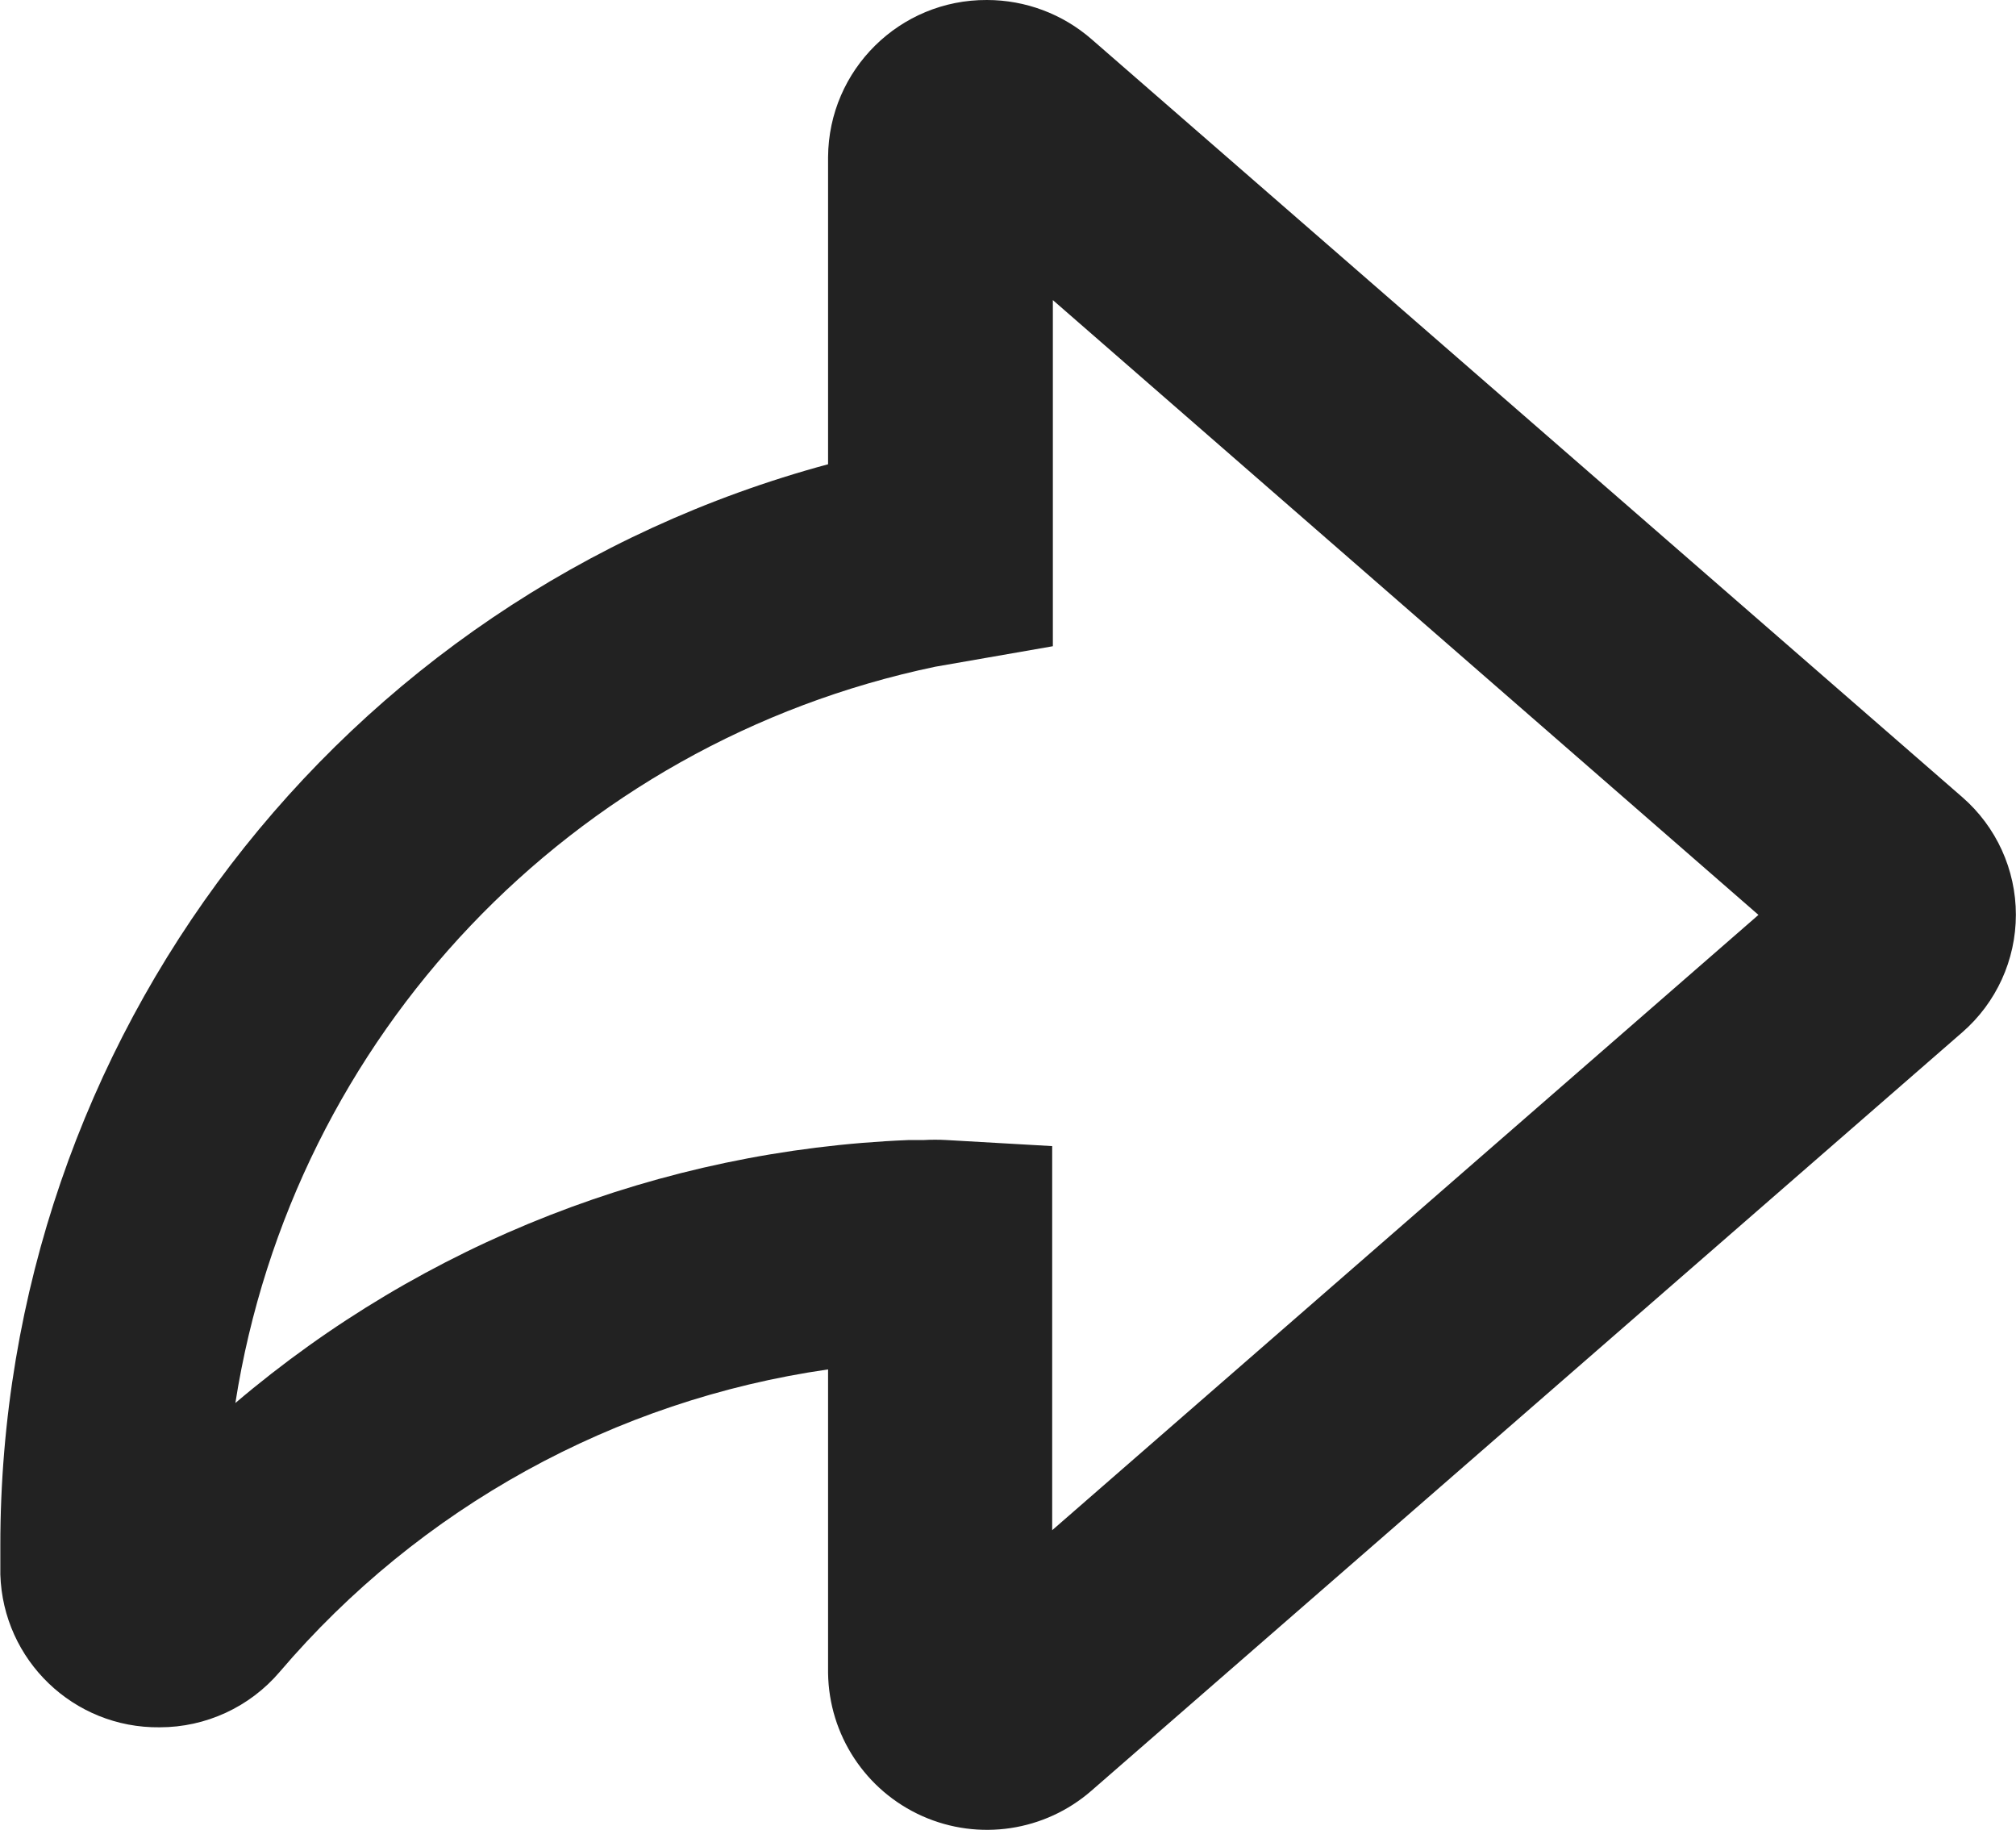
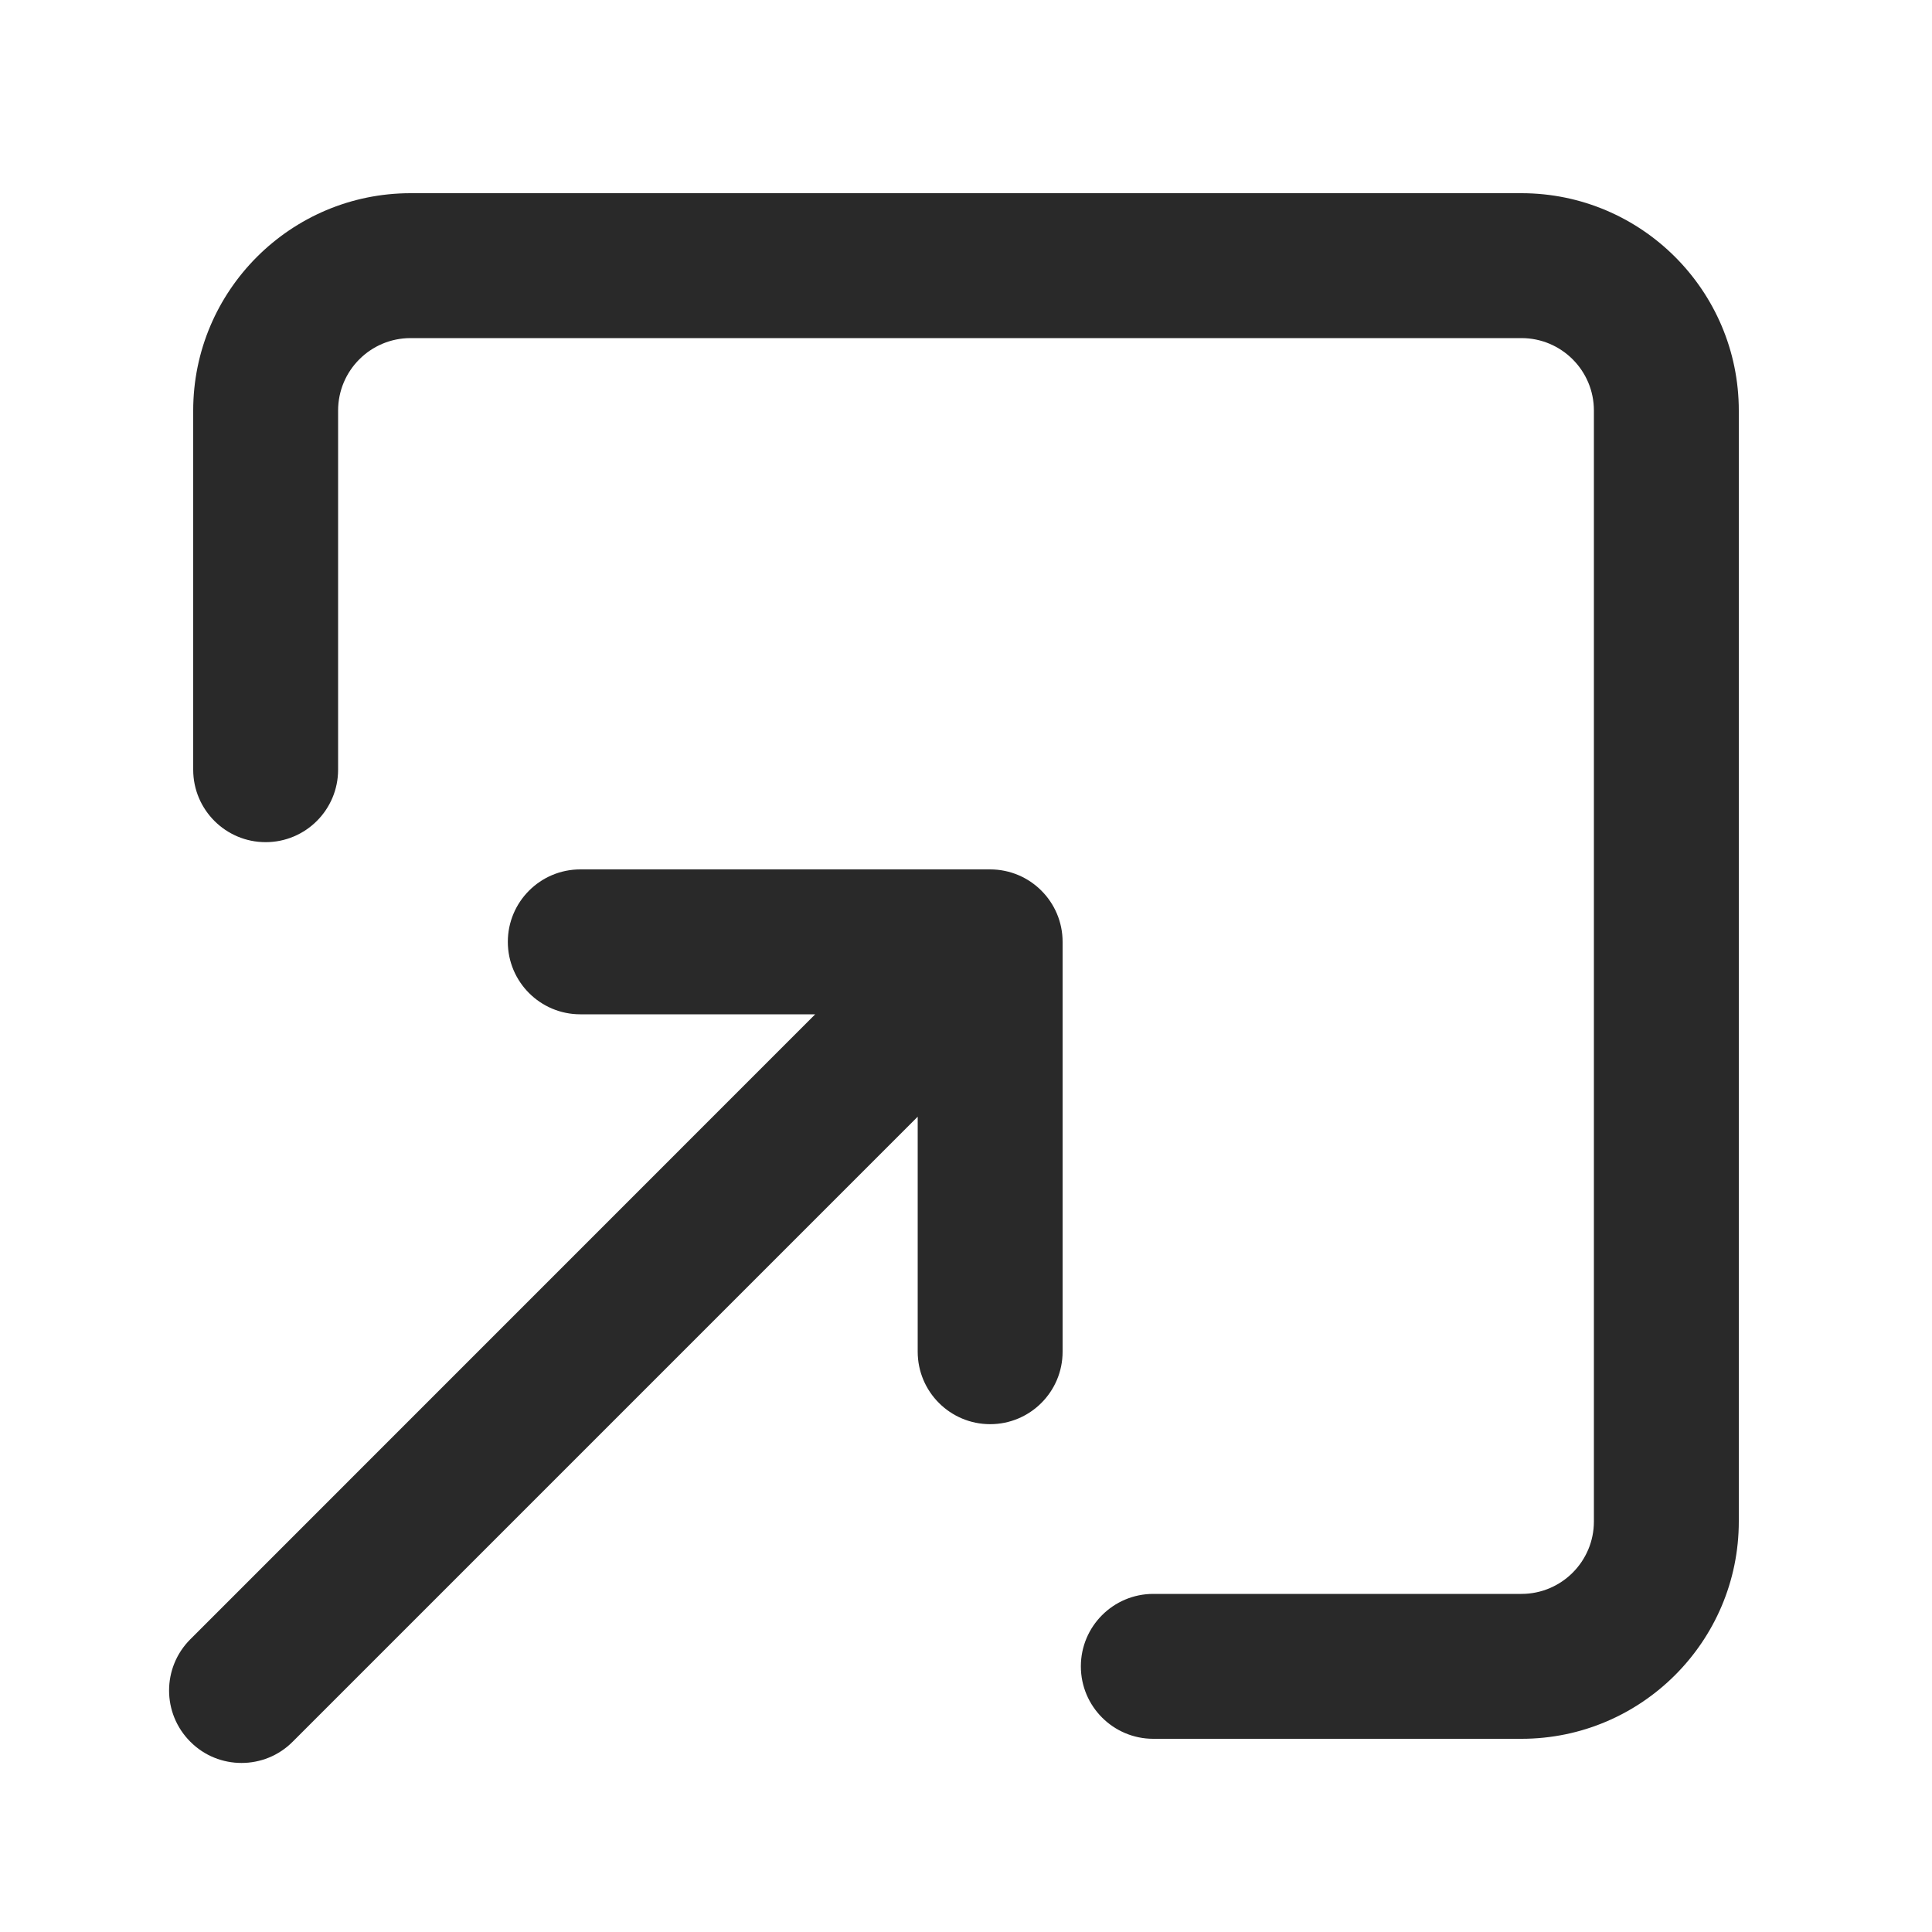
- <svg xmlns="http://www.w3.org/2000/svg" width="12" height="10.891" viewBox="0 0 12 10.891">
-   <path id="Path_607740" data-name="Path 607740" d="M5.625,1.43a.948.948,0,0,1,.622.233L11.43,6.174a.927.927,0,0,1,0,1.4L6.247,12.087a.946.946,0,0,1-1.568-.7V9.58a5.278,5.278,0,0,0-3.264,1.8.938.938,0,0,1-.715.33A.938.938,0,0,1-.248,10.8q0-.085,0-.17A6.663,6.663,0,0,1,4.679,4.193V2.364A.941.941,0,0,1,5.625,1.43Zm4.592,5.445-4.2-3.659v2.06l-.7.122A5.319,5.319,0,0,0,1.151,9.78,6.6,6.6,0,0,1,5.157,8.215l.09,0a1.224,1.224,0,0,1,.138,0l.628.036v2.286Z" transform="translate(0.25 -1.43)" fill="#222" />
+ <svg xmlns="http://www.w3.org/2000/svg" width="20" height="20" viewBox="0 0 20 20" fill="none">
+   <path d="M18 15.75V4.25C18 3.009 16.991 2 15.75 2H4.25C3.009 2 2 3.009 2 4.25V7.968C2 8.382 2.336 8.718 2.75 8.718C3.164 8.718 3.5 8.382 3.5 7.968V4.25C3.5 3.836 3.836 3.5 4.25 3.5H15.75C16.164 3.5 16.5 3.836 16.5 4.25V15.75C16.5 16.164 16.164 16.5 15.75 16.5H11.939C11.525 16.5 11.189 16.836 11.189 17.25C11.189 17.664 11.525 18 11.939 18H15.75C16.991 18 18 16.991 18 15.75Z" fill="#292929" />
+   <path d="M11 9.75V13.993C11 14.407 10.664 14.743 10.25 14.743C9.836 14.743 9.5 14.407 9.5 13.993V11.56L3.03 18.03C2.884 18.177 2.692 18.25 2.5 18.25C2.308 18.25 2.116 18.177 1.97 18.03C1.677 17.737 1.677 17.263 1.97 16.97L8.439 10.5H6.007C5.593 10.5 5.257 10.164 5.257 9.75C5.257 9.336 5.593 9 6.007 9H10.25C10.664 9 11 9.336 11 9.75Z" fill="#292929" />
</svg>
